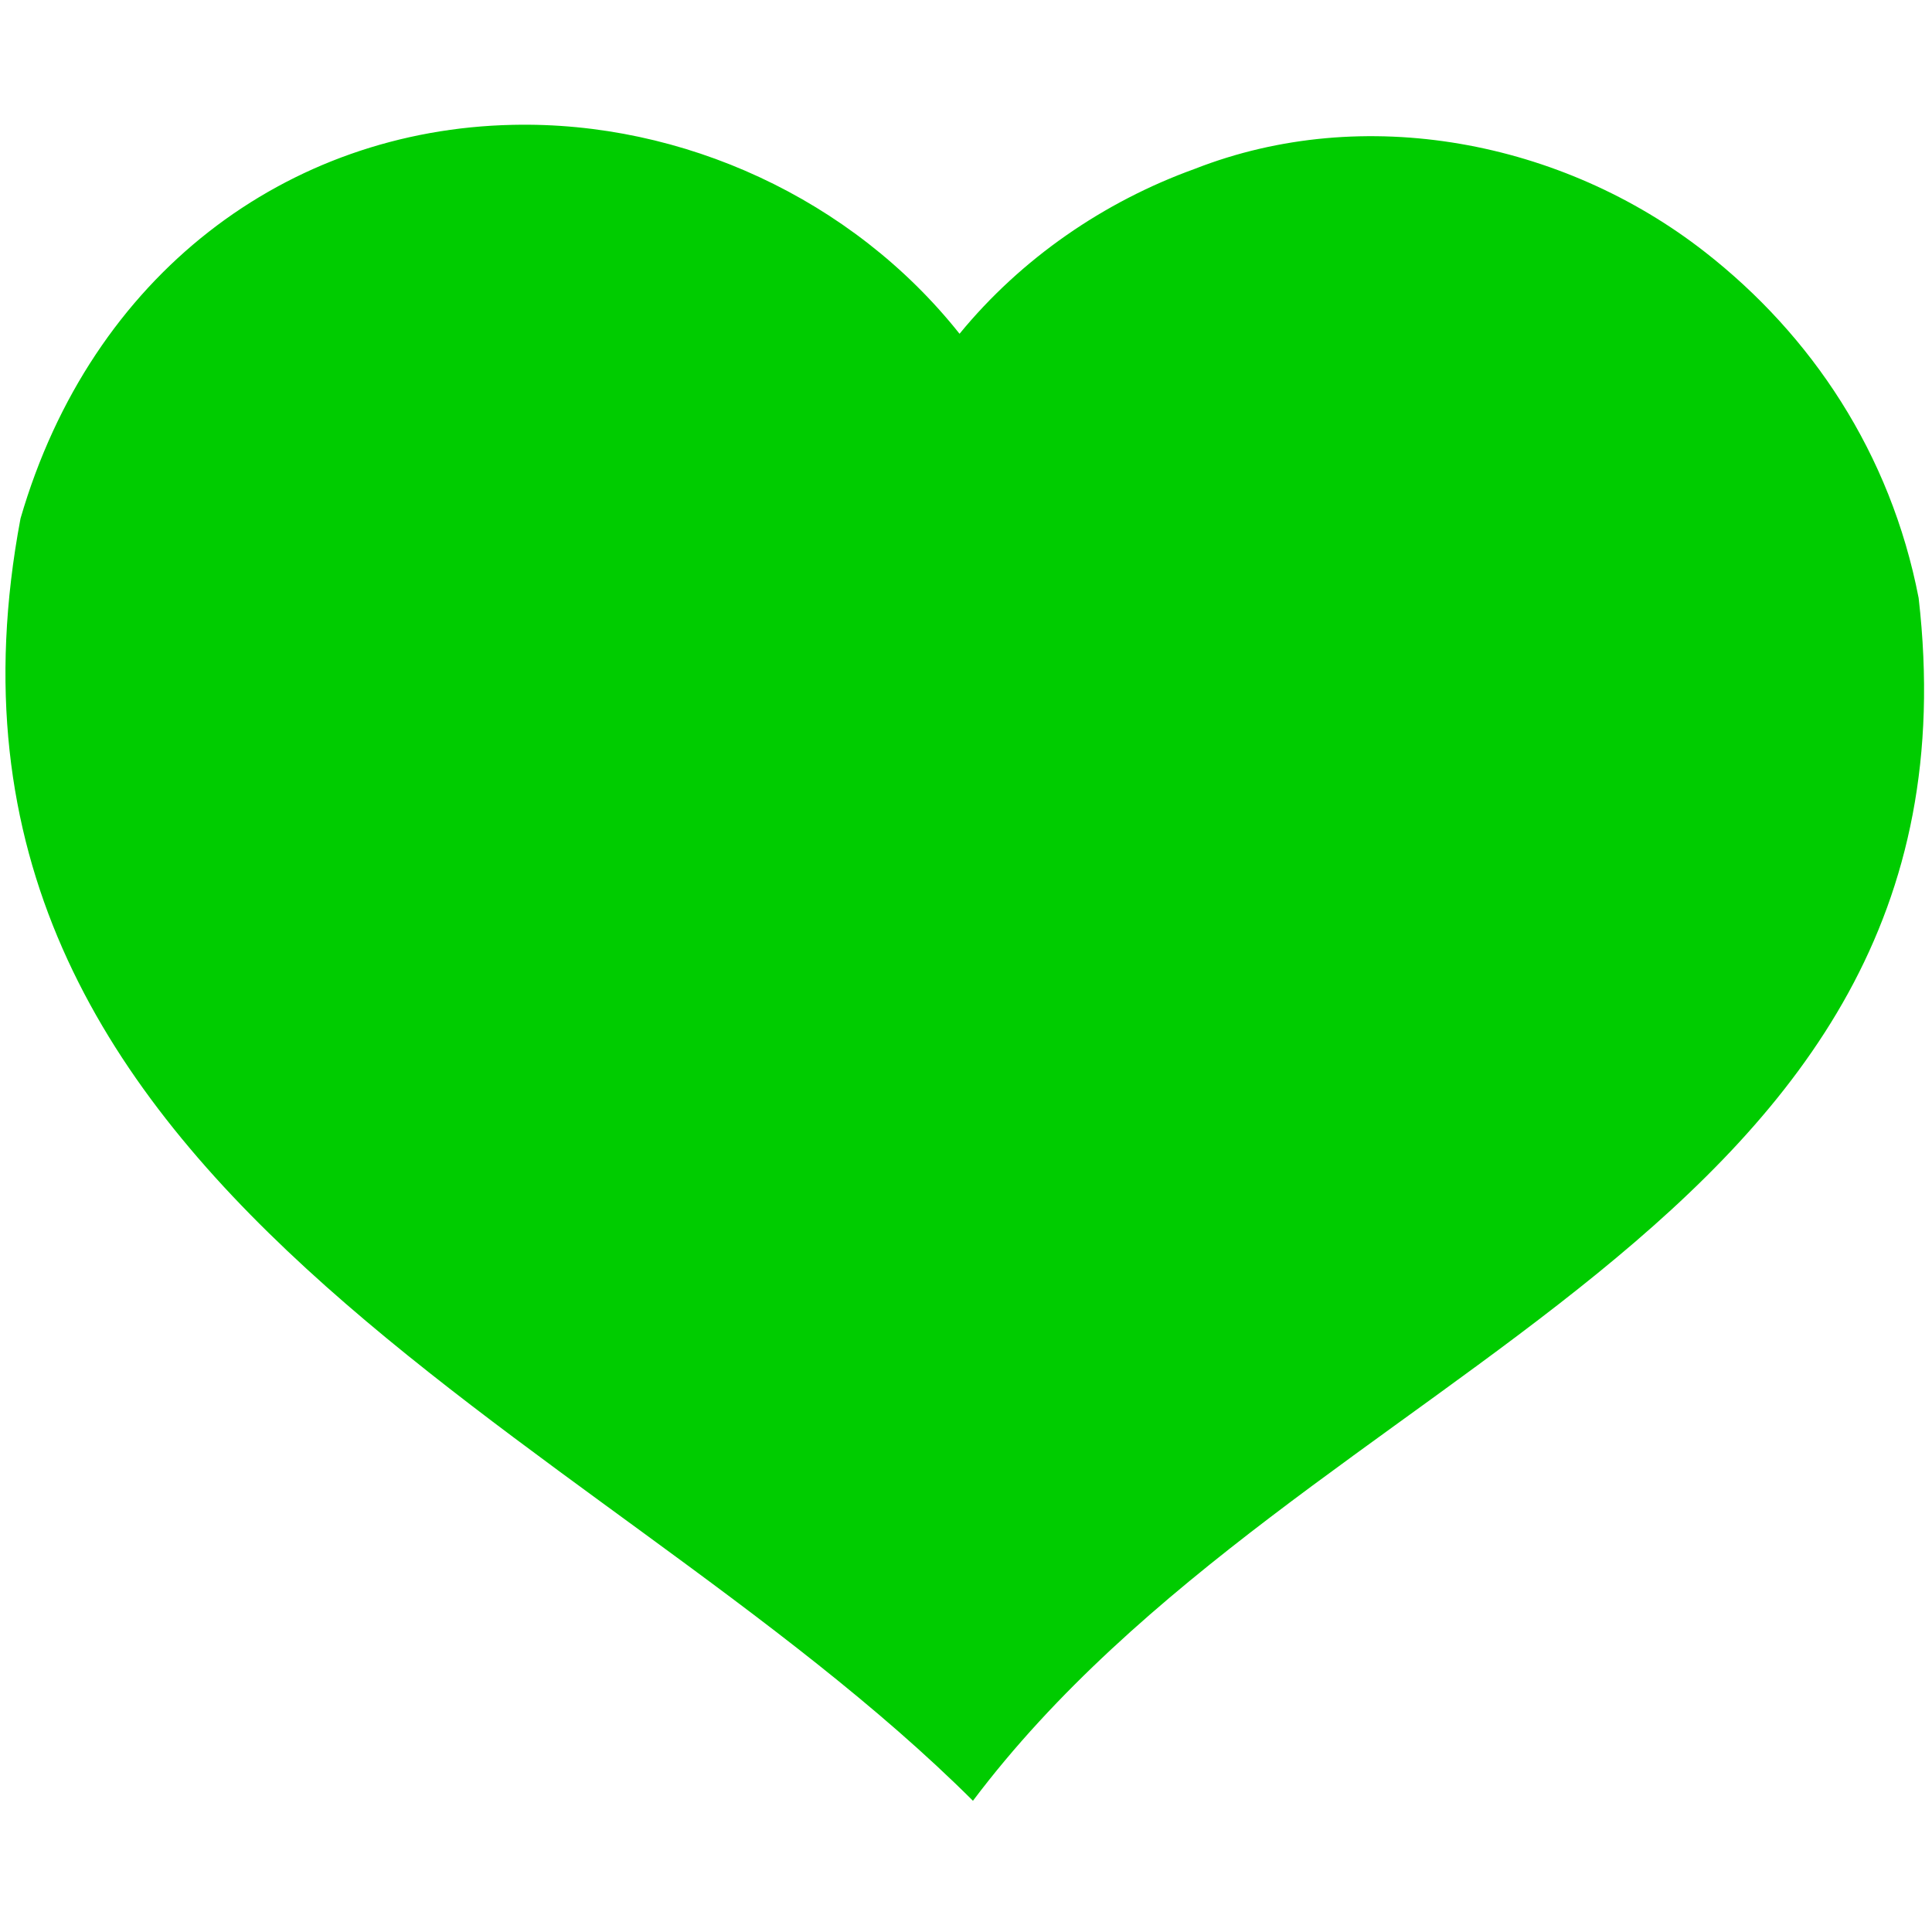
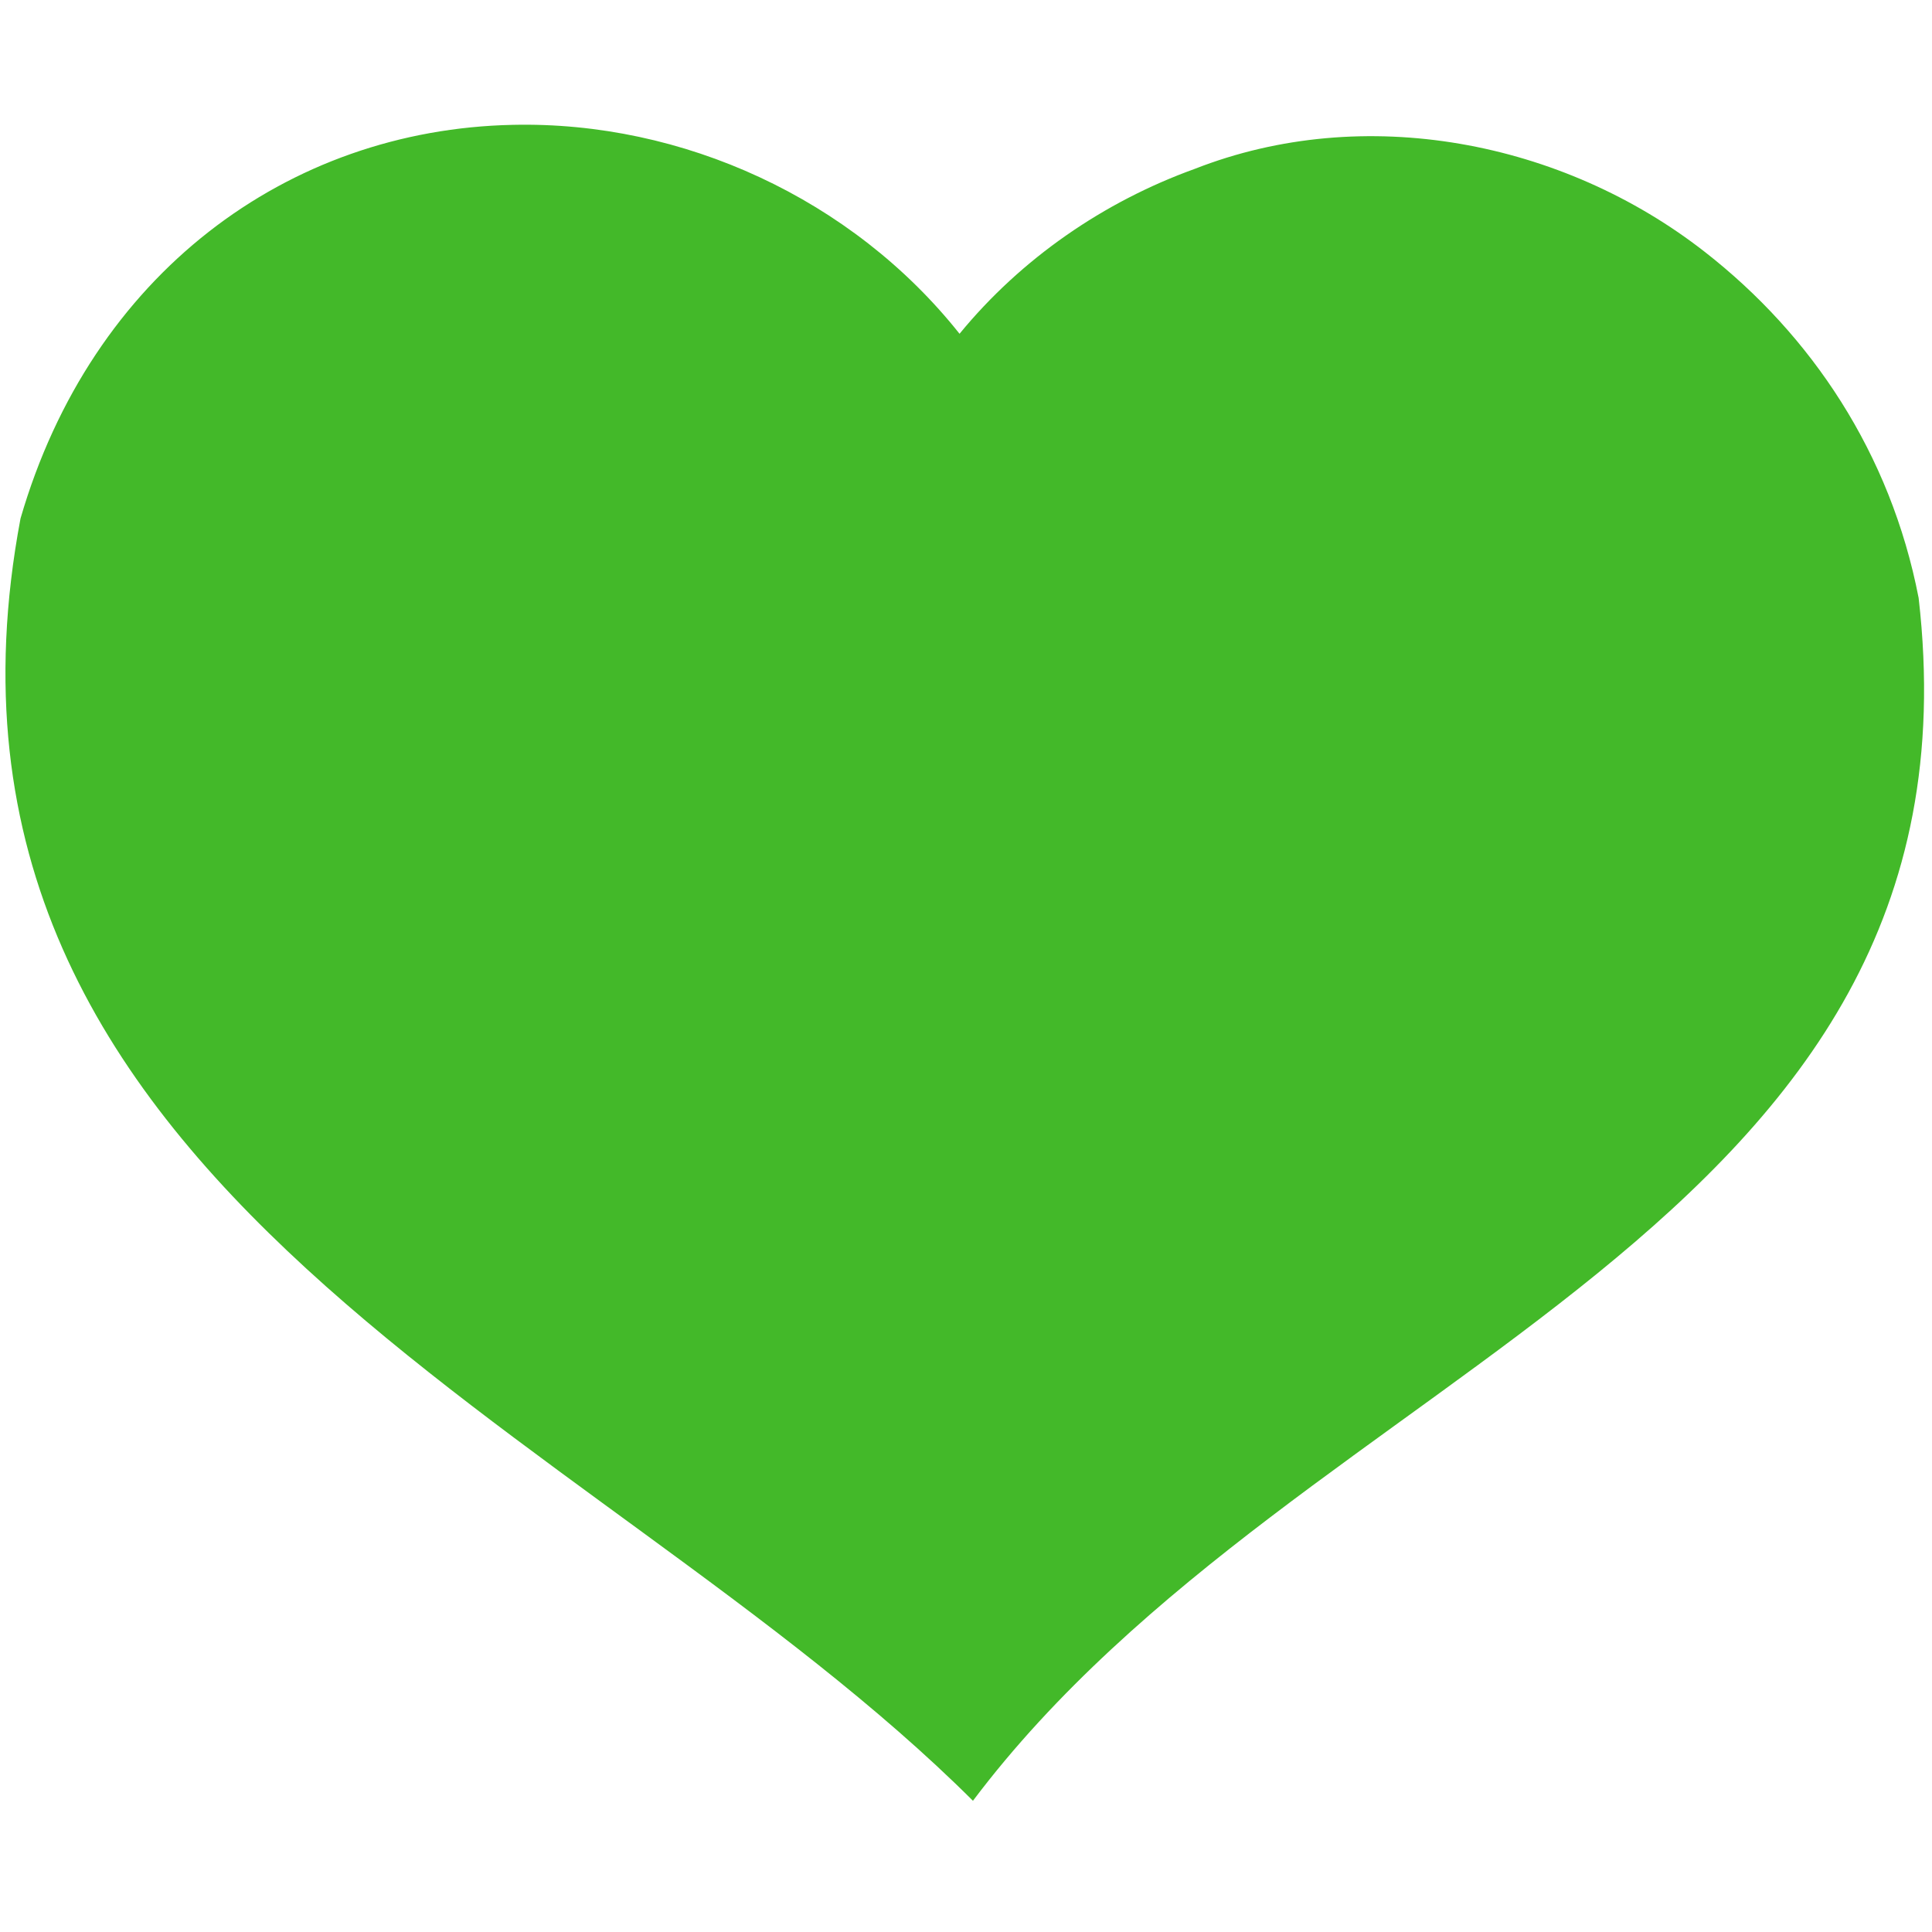
<svg xmlns="http://www.w3.org/2000/svg" viewBox="0 0 50 50" id="svg2" version="1.1" width="50" height="50">
  <defs id="defs4">
    <filter id="filter3956">
      <feGaussianBlur stdDeviation="2.7" id="feGaussianBlur7" />
    </filter>
    <filter height="1.213" id="filter3763" width="1.18" x="-0.09" y="-0.107">
      <feGaussianBlur stdDeviation="6.895" id="feGaussianBlur10" />
    </filter>
    <linearGradient gradientUnits="userSpaceOnUse" id="linearGradient5012" x1="92.562" x2="-31.666" y1="333.787" y2="25.535" gradientTransform="matrix(1.03788,0,0,1.03788,215.5715,-17.51115)">
      <stop offset="0" stop-color="#6e0000" id="stop13" />
      <stop offset=".447" stop-color="#b60000" id="stop15" />
      <stop offset=".843" stop-color="#ad0000" id="stop17" />
      <stop offset="1" stop-color="#e90000" id="stop19" />
    </linearGradient>
    <linearGradient gradientTransform="matrix(0.49866,0.50081,0.56341,-0.44229,-436.9064,110.9259)" gradientUnits="userSpaceOnUse" id="linearGradient5014" x1="194.078" x2="332.852" y1="327.477" y2="339.942">
      <stop offset="0" stop-color="#f97373" id="stop22" />
      <stop offset="1" stop-color="#fff" stop-opacity="0" id="stop24" />
    </linearGradient>
  </defs>
-   <path style="fill:#00cc00;fill-opacity:1" id="path30" d="M 13.268,3.231 C 7.439,3.355 2.368,7.092 0.531,13.418 -2.737,30.78 15.323,36.778 25.18,46.604 33.737,35.233 51.555,31.959 49.654,15.474 48.926,11.723 46.874,8.669 44.124,6.522 40.438,3.641 35.303,2.651 30.916,4.372 28.569,5.219 26.431,6.689 24.833,8.638 22.057,5.143 17.669,3.132 13.268,3.231 Z" />
+   <path style="fill:#43b929;fill-opacity:1" id="path30" d="M 13.268,3.231 C 7.439,3.355 2.368,7.092 0.531,13.418 -2.737,30.78 15.323,36.778 25.18,46.604 33.737,35.233 51.555,31.959 49.654,15.474 48.926,11.723 46.874,8.669 44.124,6.522 40.438,3.641 35.303,2.651 30.916,4.372 28.569,5.219 26.431,6.689 24.833,8.638 22.057,5.143 17.669,3.132 13.268,3.231 Z" />
</svg>
